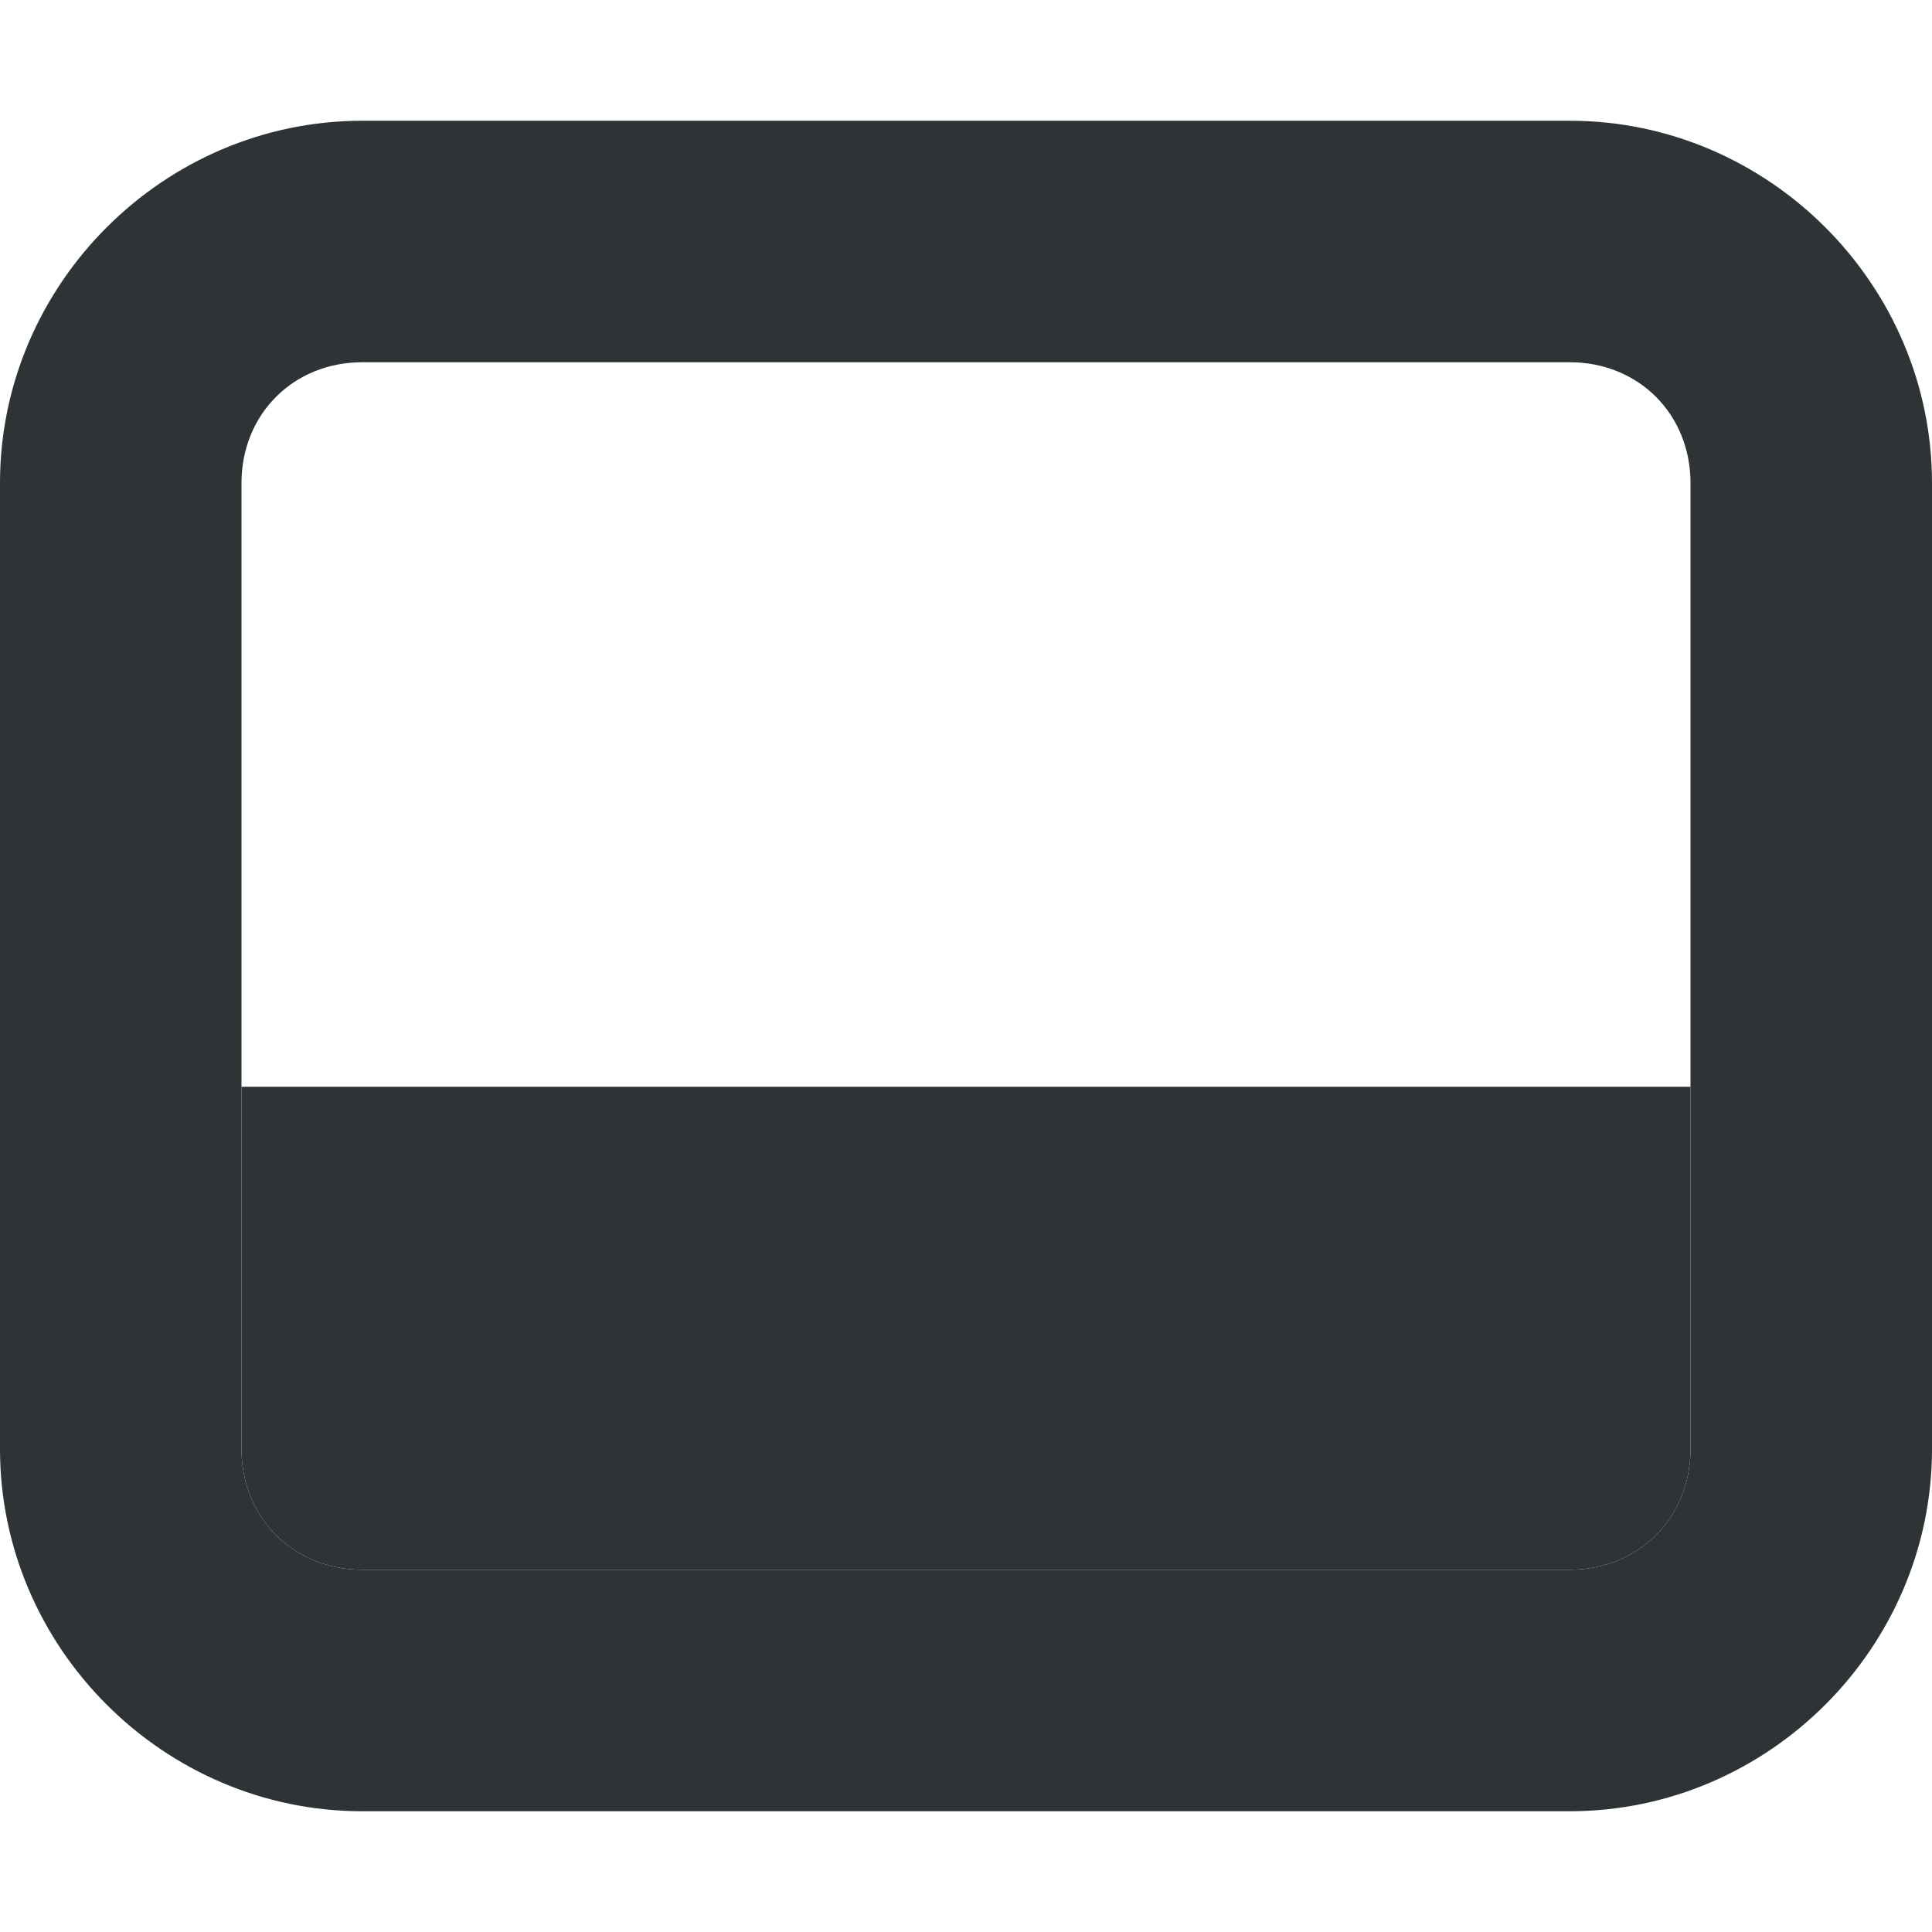
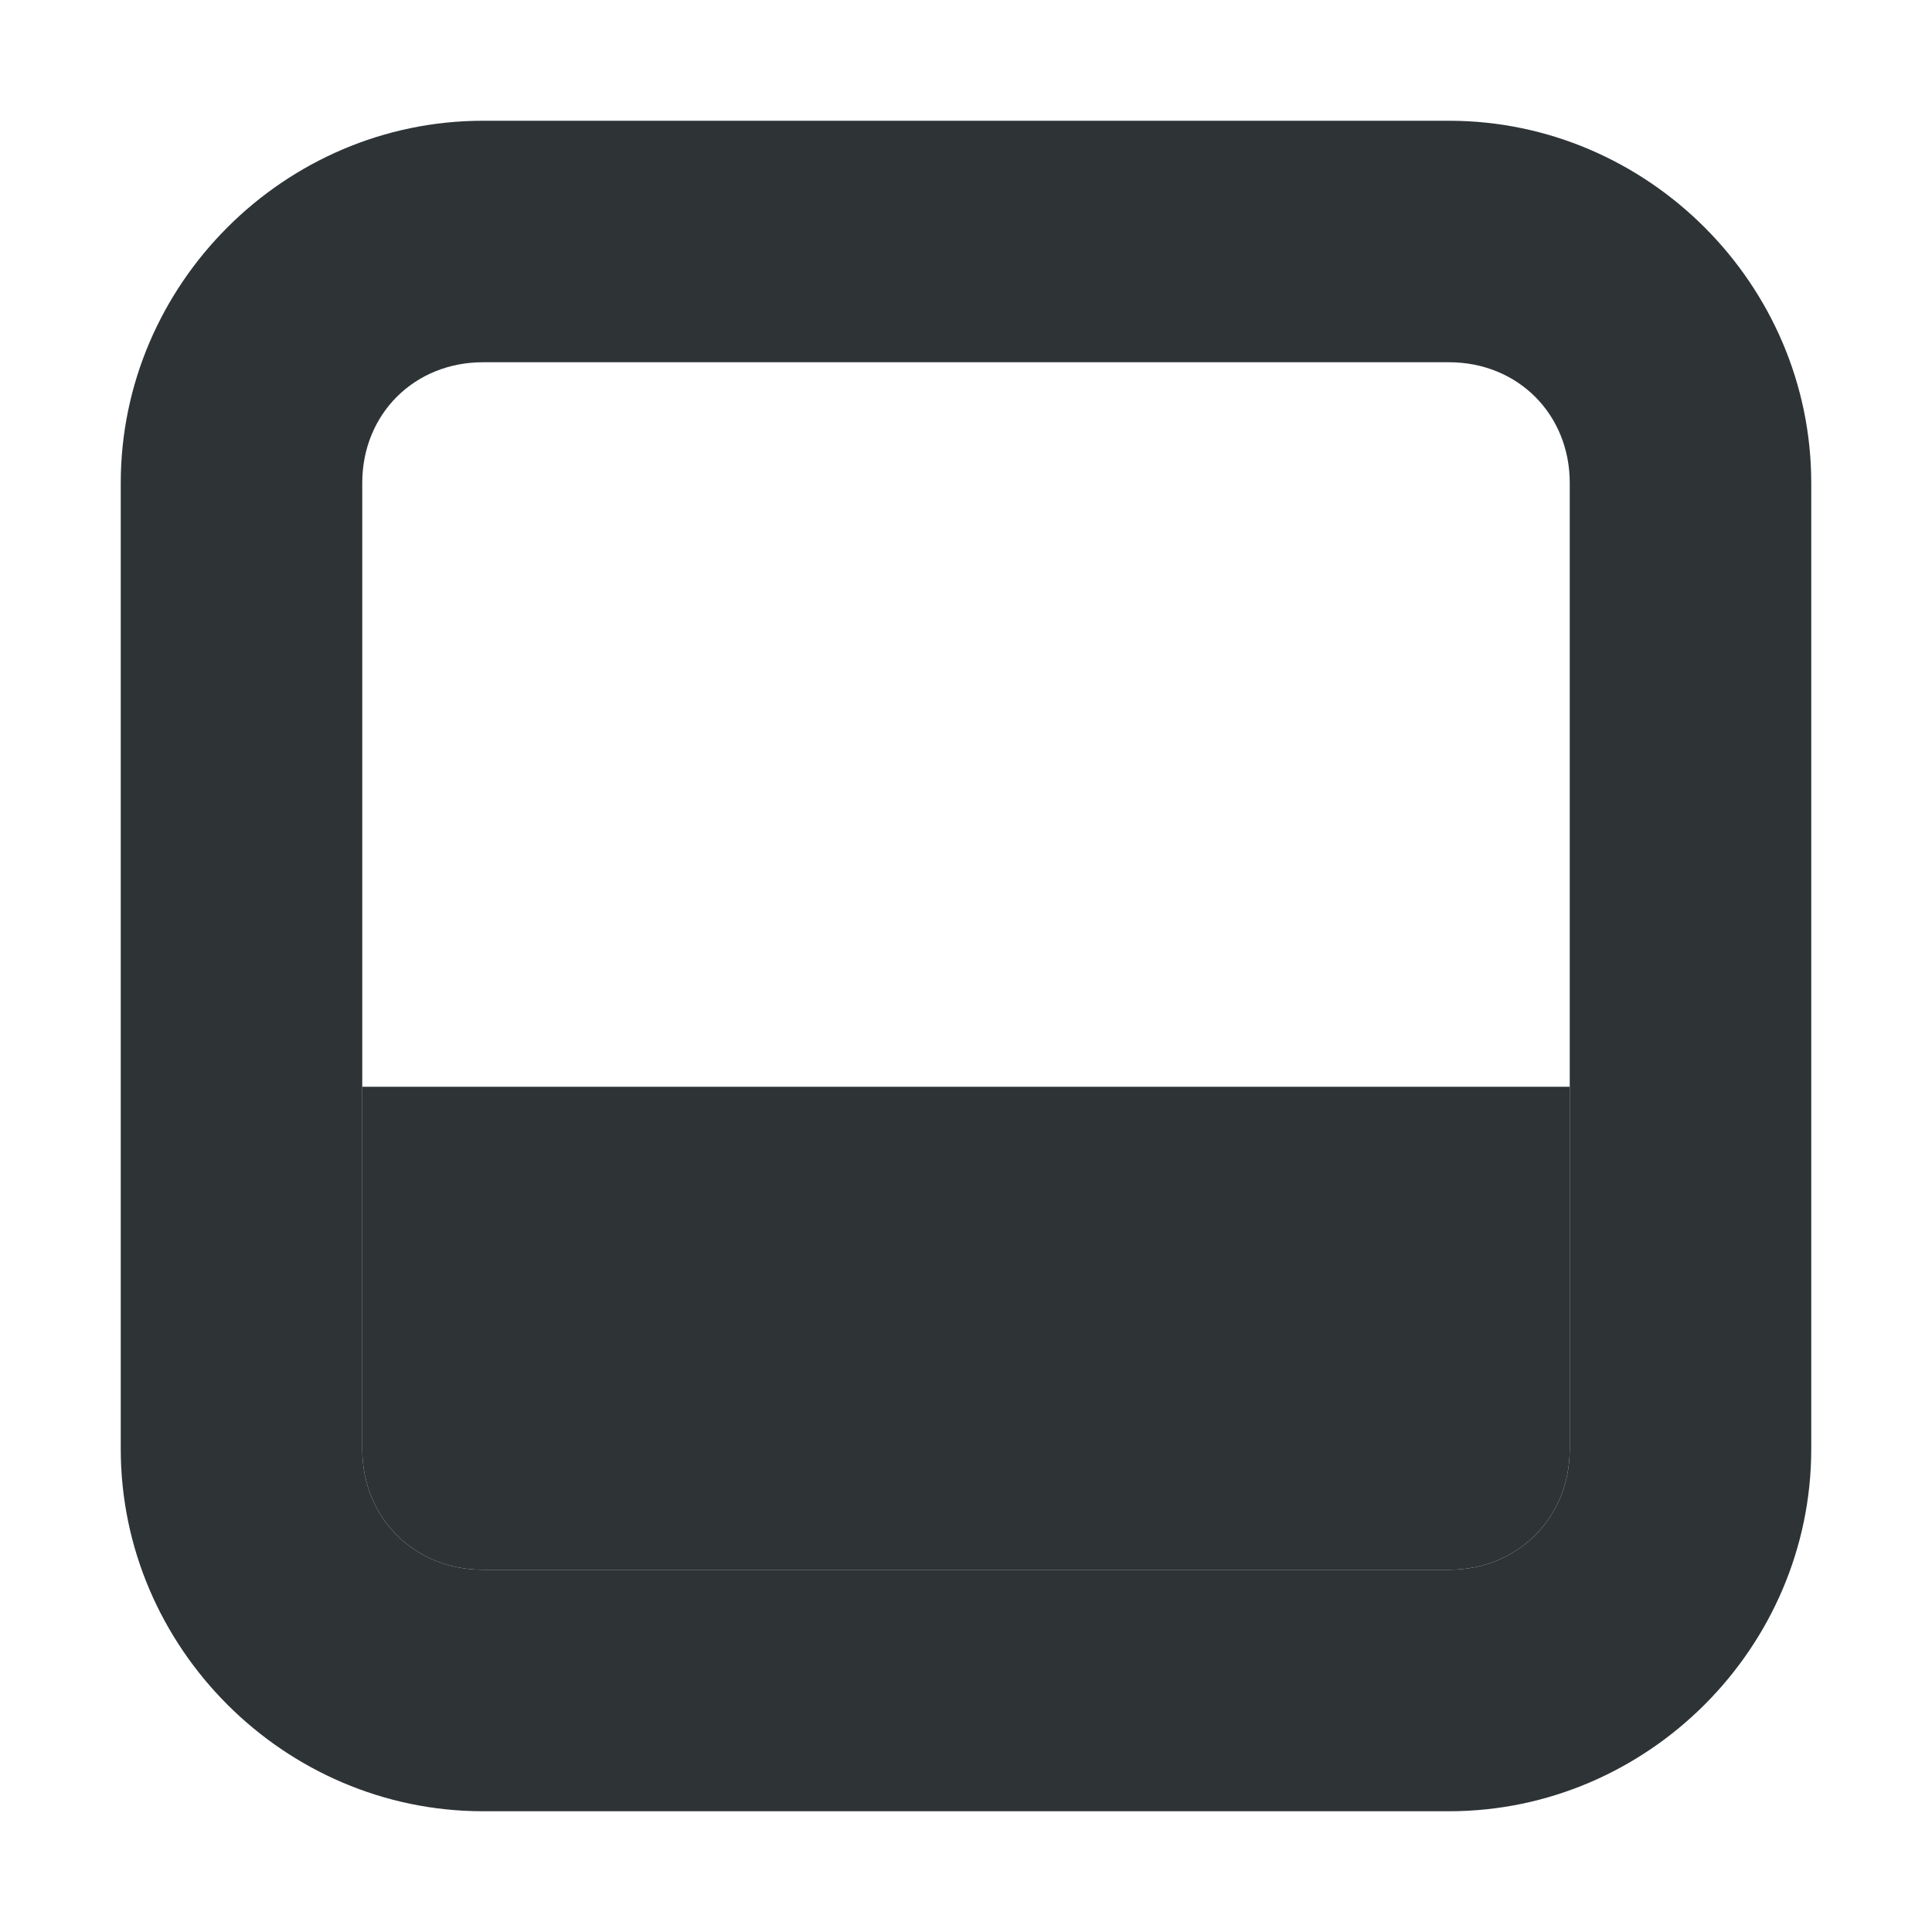
<svg xmlns="http://www.w3.org/2000/svg" height="16px" viewBox="0 0 16 16" width="16px">
  <g fill="#2e3436">
-     <path fill-rule="evenodd" d="M 3 1 H 13 C 14.645 1 16 2.355 16 4 V 12 C 16 13.645 14.645 15 13 15 H 3 C 1.355 15 0 13.645 0 12 V 4 C 0 2.355 1.355 1 3 1 Z M 3 3 C 2.43 3 2 3.43 2 4 V 12 C 2 12.57 2.43 13 3 13 H 13 C 13.57 13 14 12.57 14 12 V 4 C 14 3.43 13.57 3 13 3 Z" />
-     <path d="M 2 9 H 14 V 12 C 14 12.57 13.57 13 13 13 H 3 C 2.43 13 2 12.57 2 12 Z" />
+     <path fill-rule="evenodd" d="M 4 1 H 12 C 13.645 1 15 2.355 15 4 V 12 C 15 13.645 13.645 15 12 15 H 4 C 2.355 15 1 13.645 1 12 V 4 C 1 2.355 2.355 1 4 1 Z M 4 3 C 3.43 3 3 3.43 3 4 V 12 C 3 12.57 3.43 13 4 13 H 12 C 12.57 13 13 12.57 13 12 V 4 C 13 3.43 12.57 3 12 3 Z" />
+     <path d="M 3 9 H 13 V 12 C 13 12.57 12.57 13 12 13 H 4 C 3.43 13 3 12.57 3 12 Z" />
  </g>
</svg>
